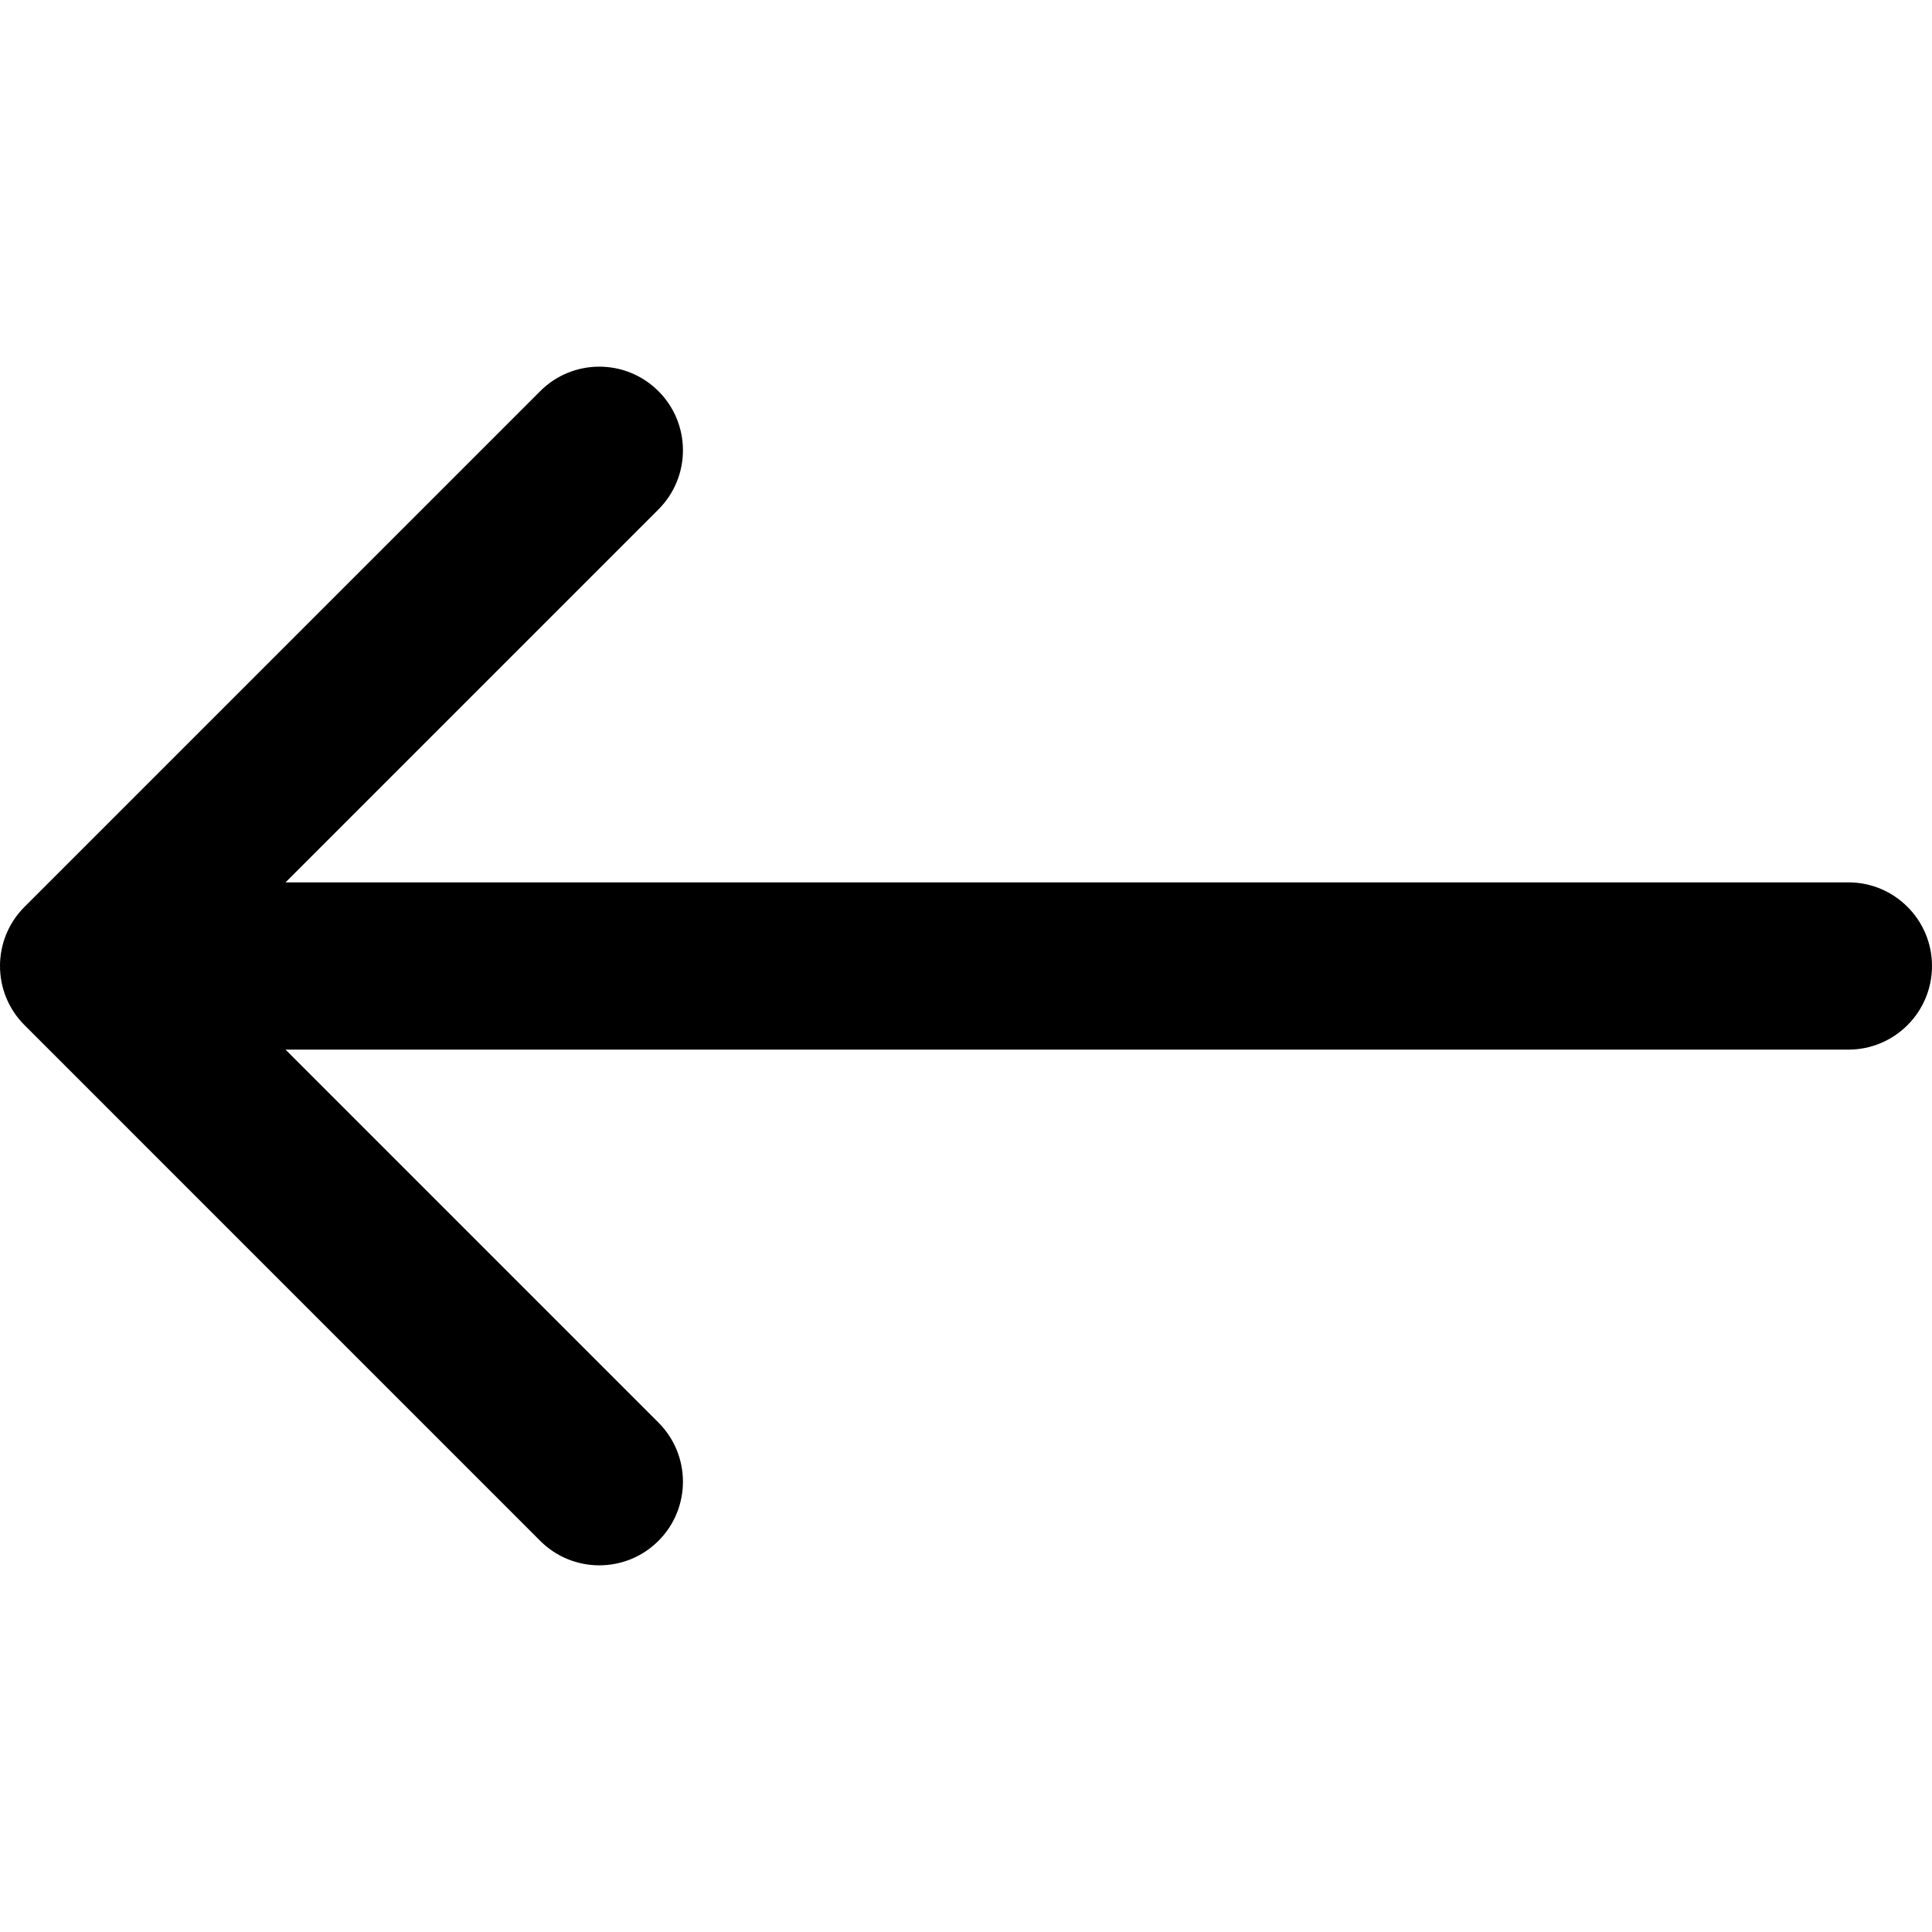
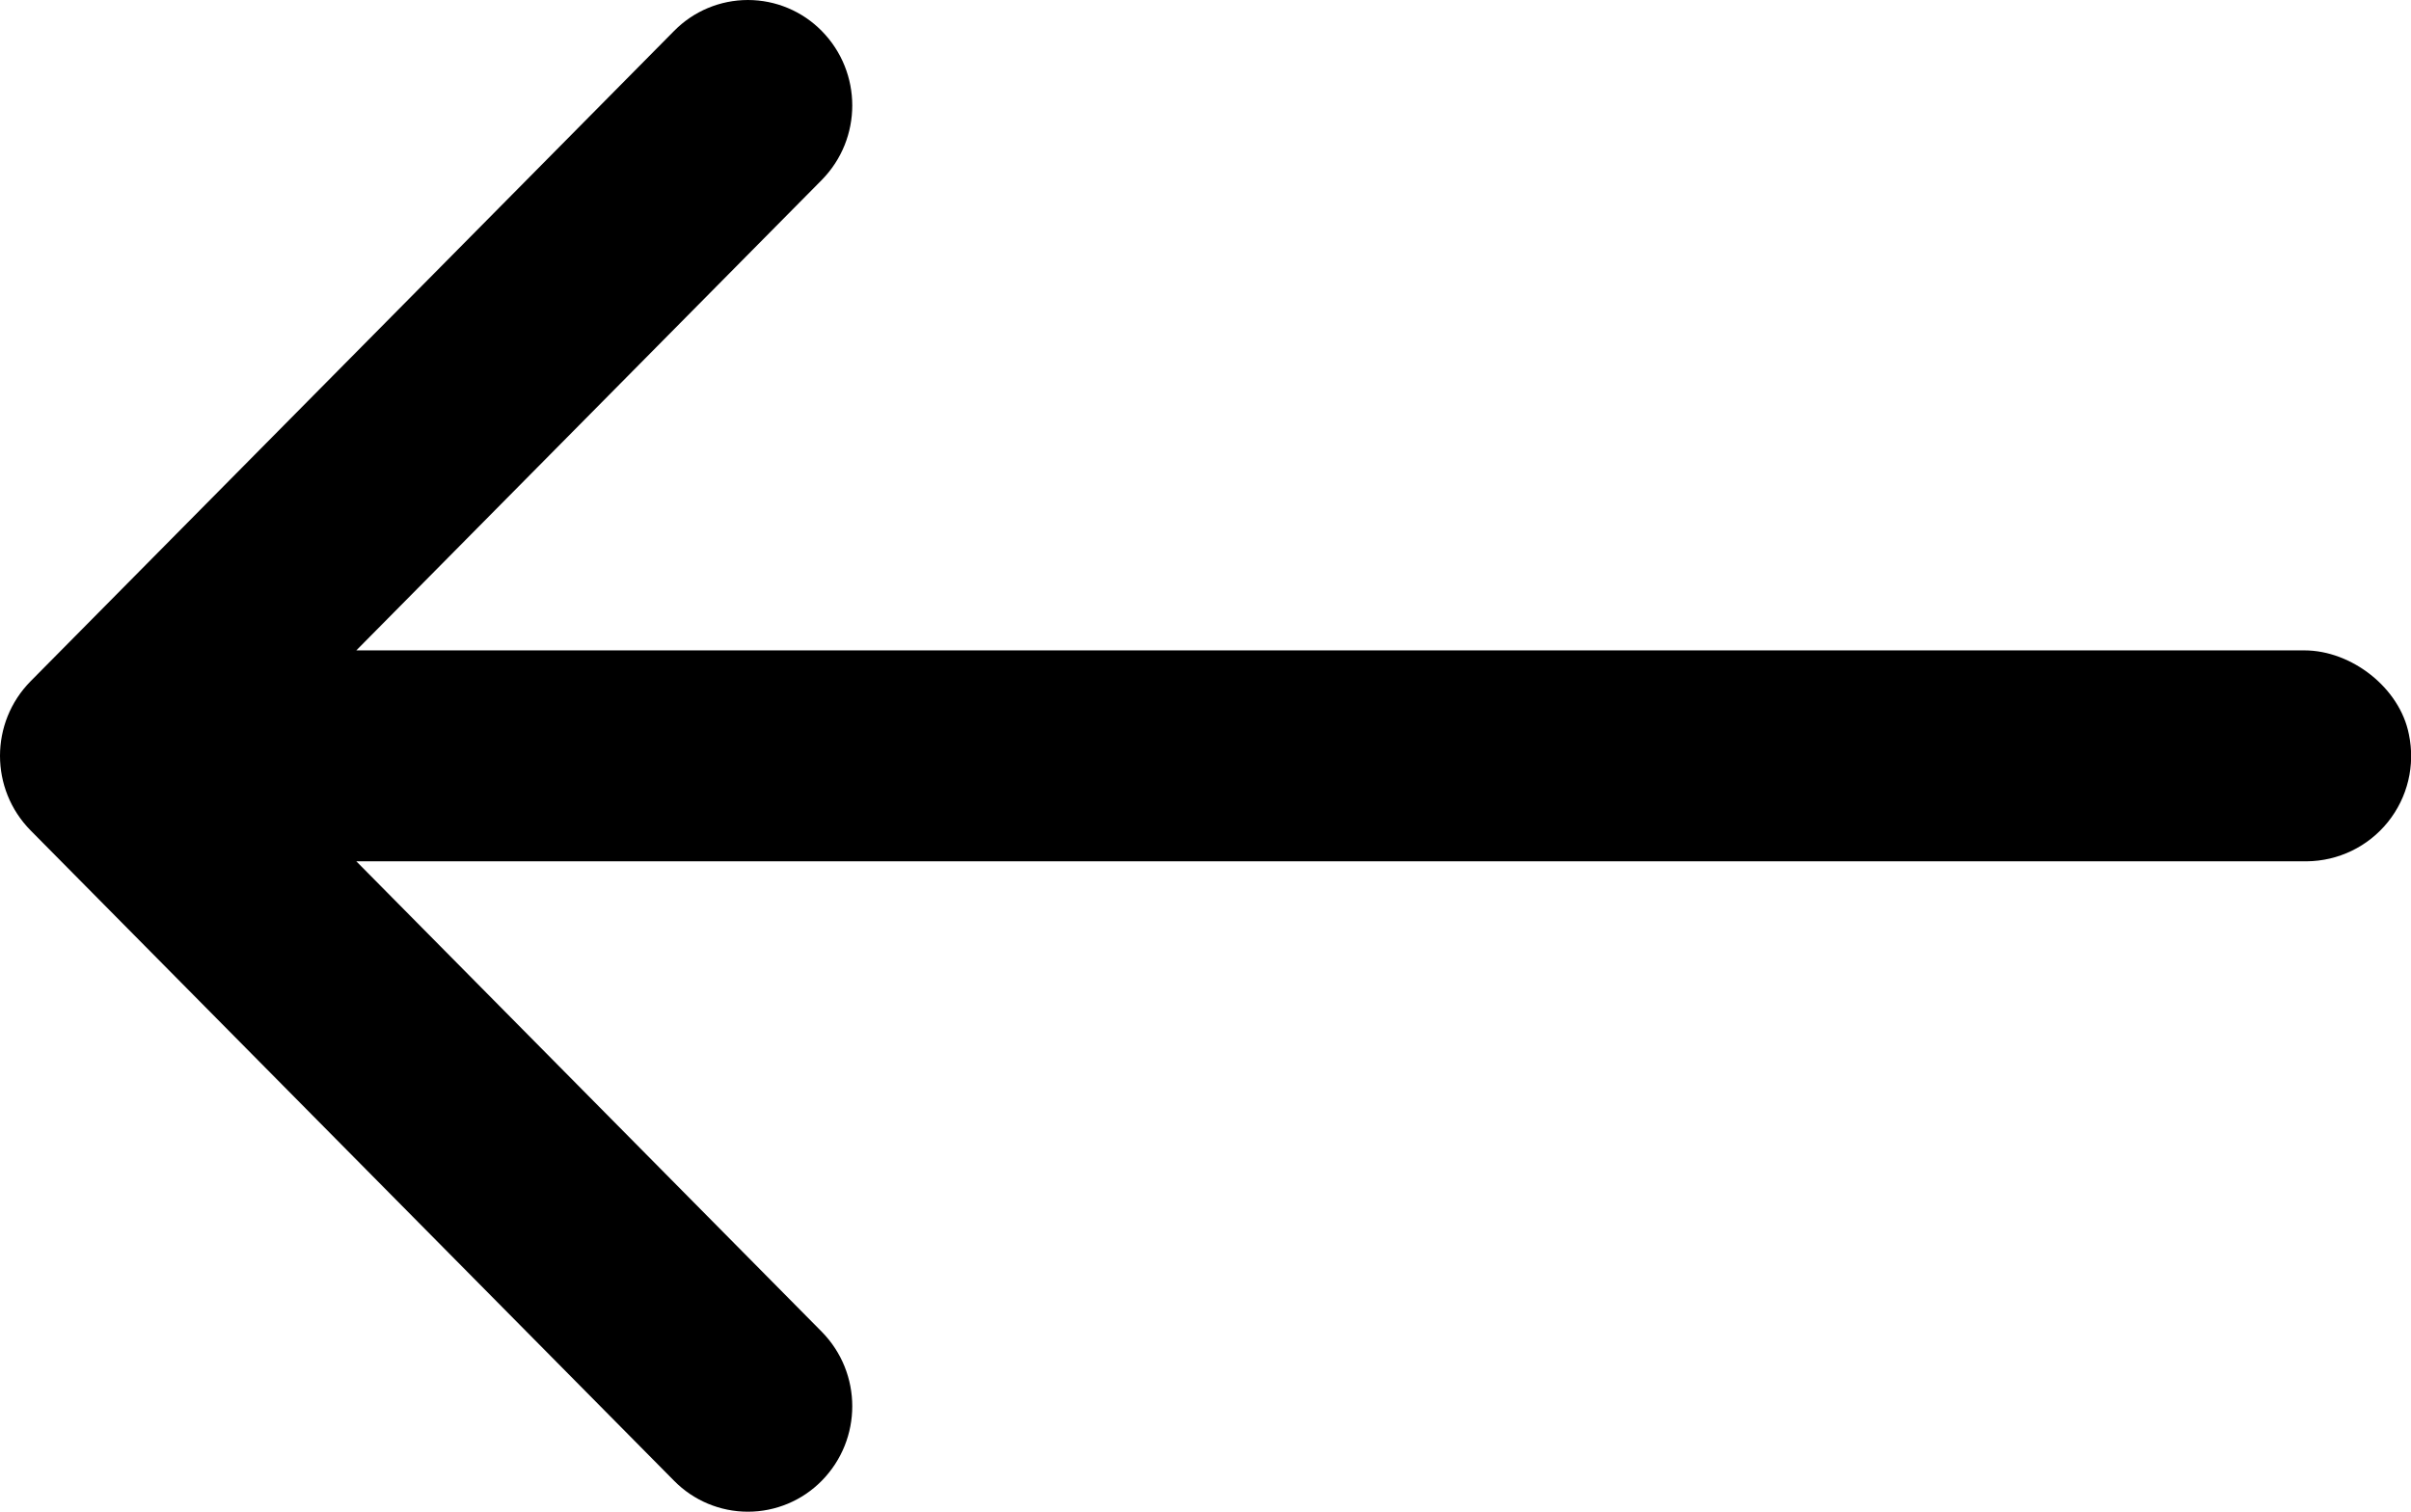
- <svg xmlns="http://www.w3.org/2000/svg" version="1.1" id="Capa_1" x="0px" y="0px" width="400.004px" height="400.004px" viewBox="0 0 400.004 400.004" style="enable-background:new 0 0 400.004 400.004;" xml:space="preserve">
-   <g>
-     <path d="M382.688,182.686H59.116l77.209-77.214c6.764-6.76,6.764-17.726,0-24.485c-6.764-6.764-17.73-6.764-24.484,0L5.073,187.757   c-6.764,6.76-6.764,17.727,0,24.485l106.768,106.775c3.381,3.383,7.812,5.072,12.242,5.072c4.43,0,8.861-1.689,12.242-5.072   c6.764-6.76,6.764-17.726,0-24.484l-77.209-77.218h323.572c9.562,0,17.316-7.753,17.316-17.315   C400.004,190.438,392.251,182.686,382.688,182.686z" />
-   </g>
-   <g>
- </g>
-   <g>
- </g>
-   <g>
- </g>
-   <g>
- </g>
-   <g>
- </g>
-   <g>
- </g>
-   <g>
- </g>
-   <g>
- </g>
-   <g>
- </g>
-   <g>
- </g>
-   <g>
- </g>
-   <g>
- </g>
-   <g>
- </g>
-   <g>
- </g>
-   <g>
- </g>
+ <svg xmlns="http://www.w3.org/2000/svg" id="Capa_1" data-name="Capa 1" width="400.004" height="250.834" viewBox="0 0 400.004 250.834">
+   <path d="M382.307,107.916H59.116l77.209-78.041a17.627,17.627,0,0,0,0-24.747,17.178,17.178,0,0,0-24.484,0L5.073,113.041a17.627,17.627,0,0,0,0,24.747L111.841,245.708a17.18,17.18,0,0,0,24.484,0,17.626,17.626,0,0,0,0-24.746L59.116,142.916H382.688a17.469,17.469,0,0,0,16.968-21.063C398.153,114.149,390.157,107.916,382.307,107.916Z" transform="translate(0 0)" />
</svg>
